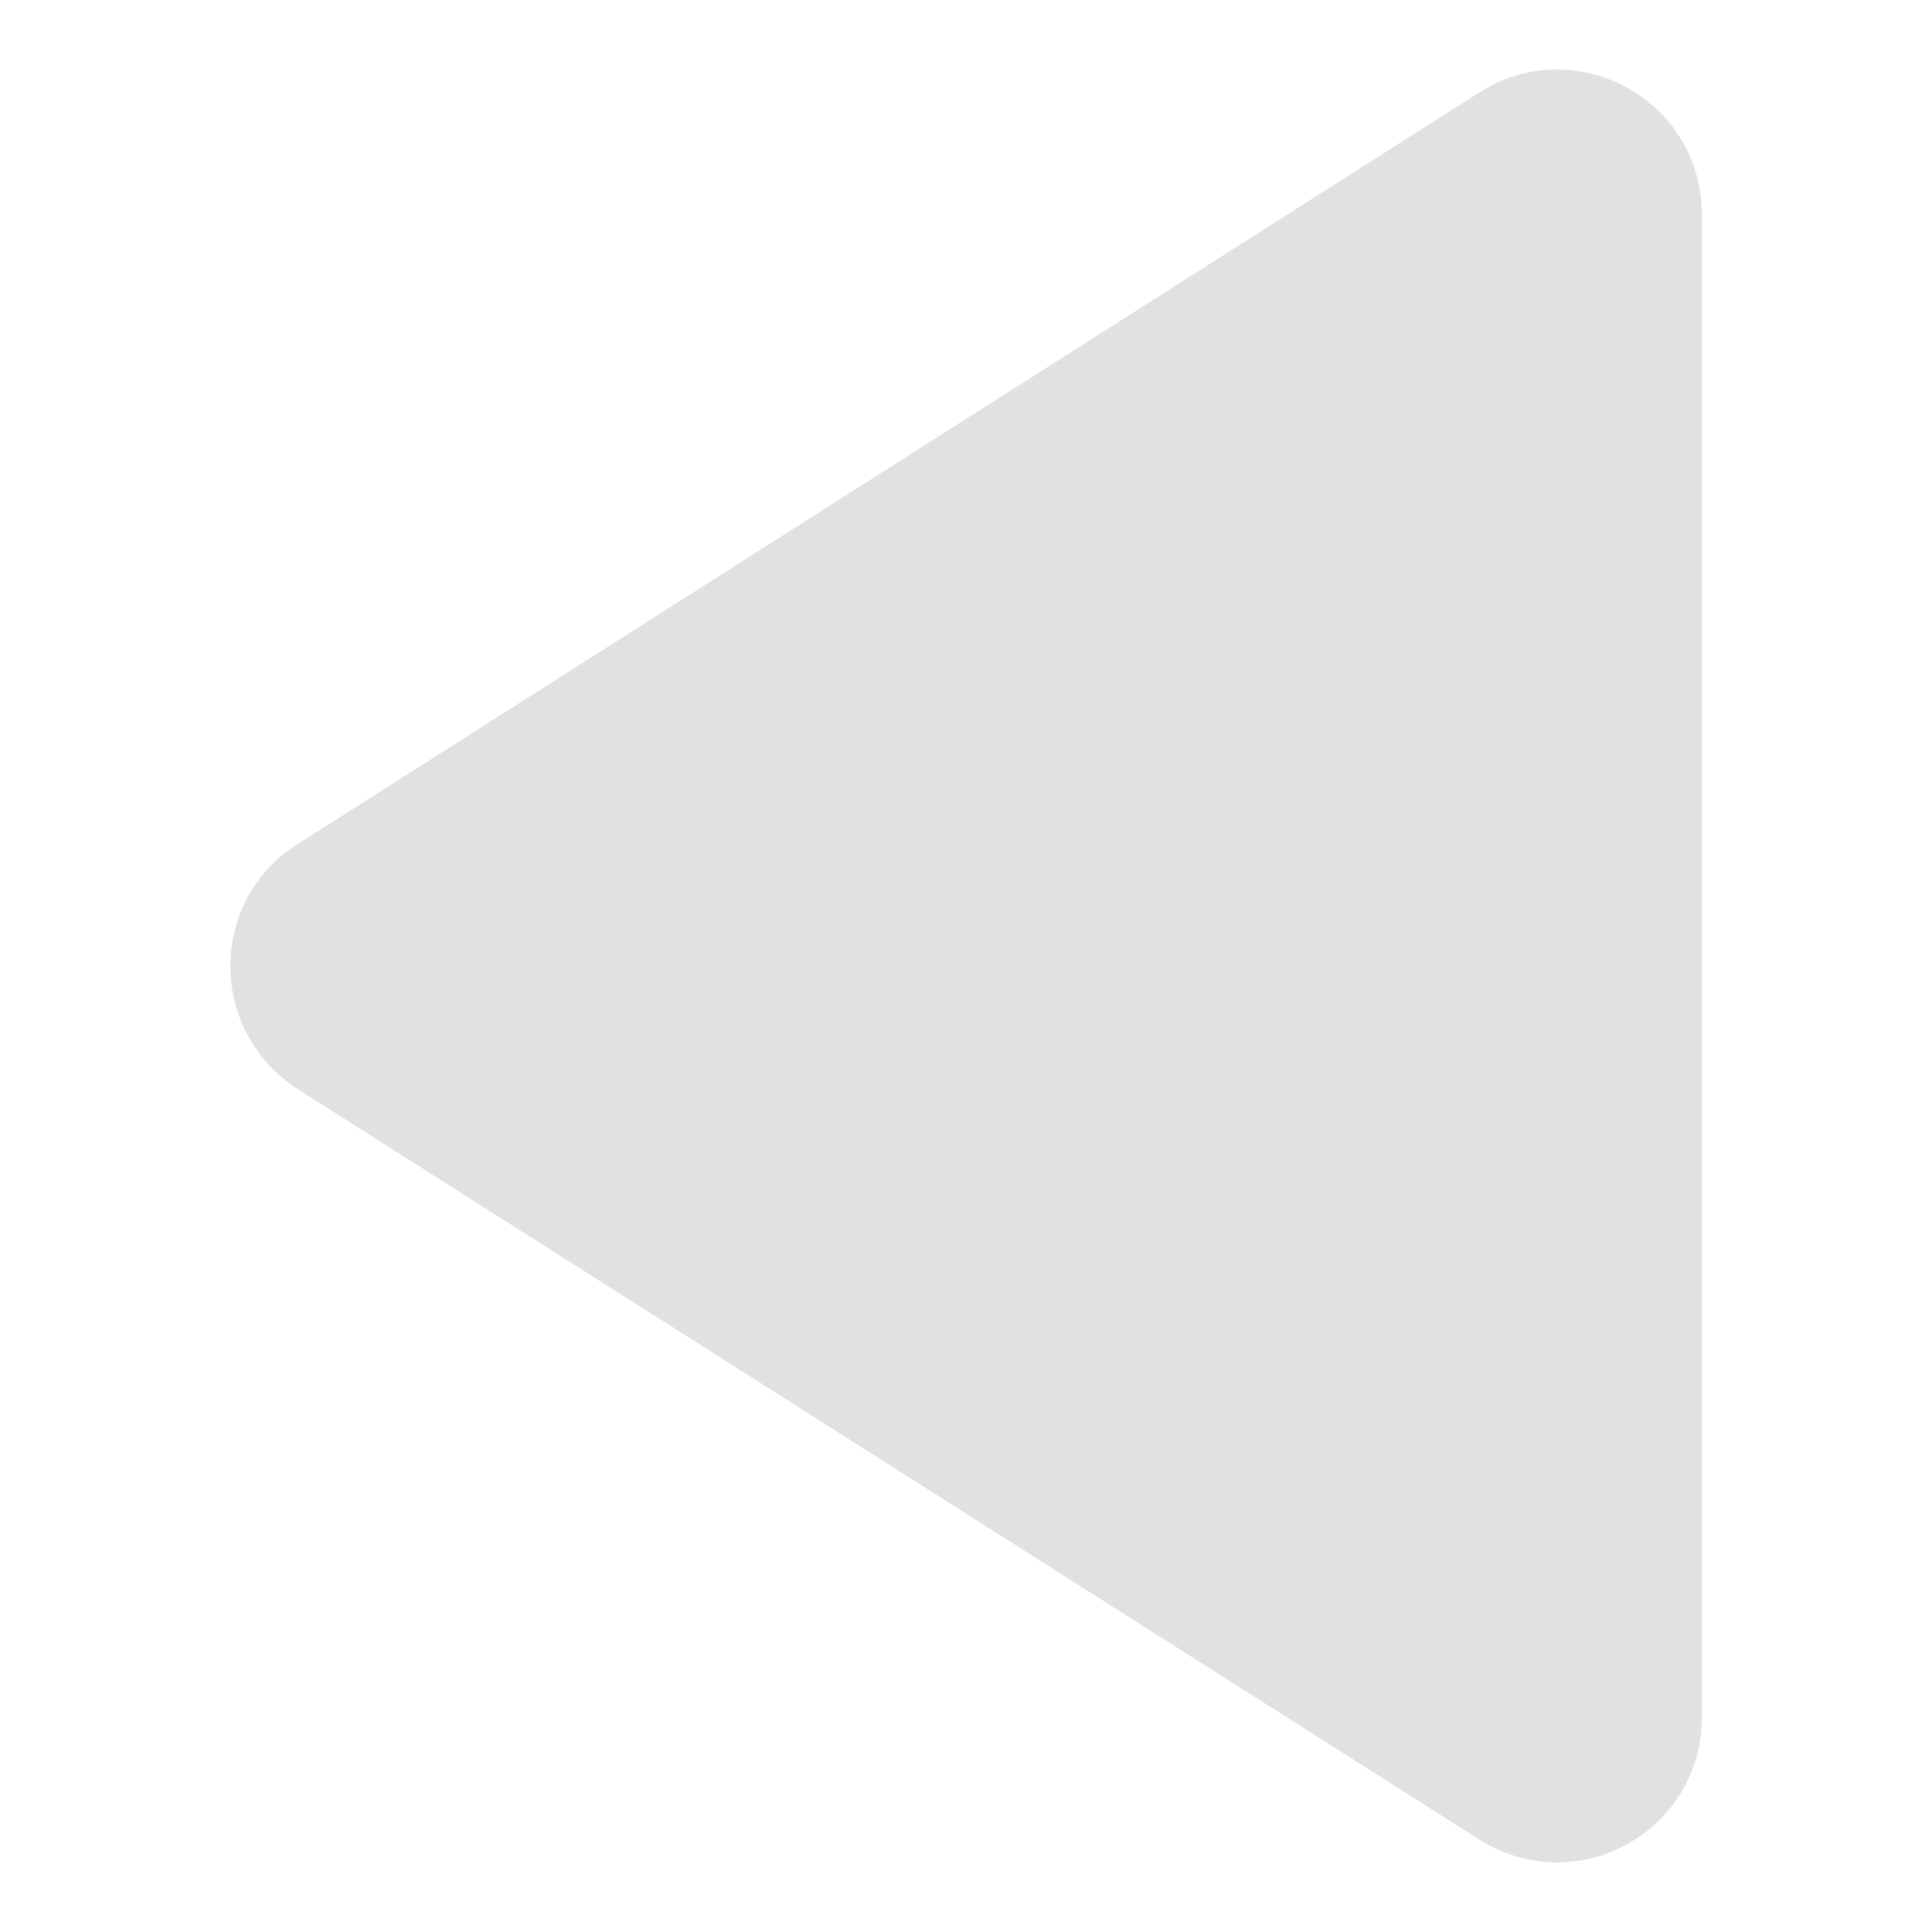
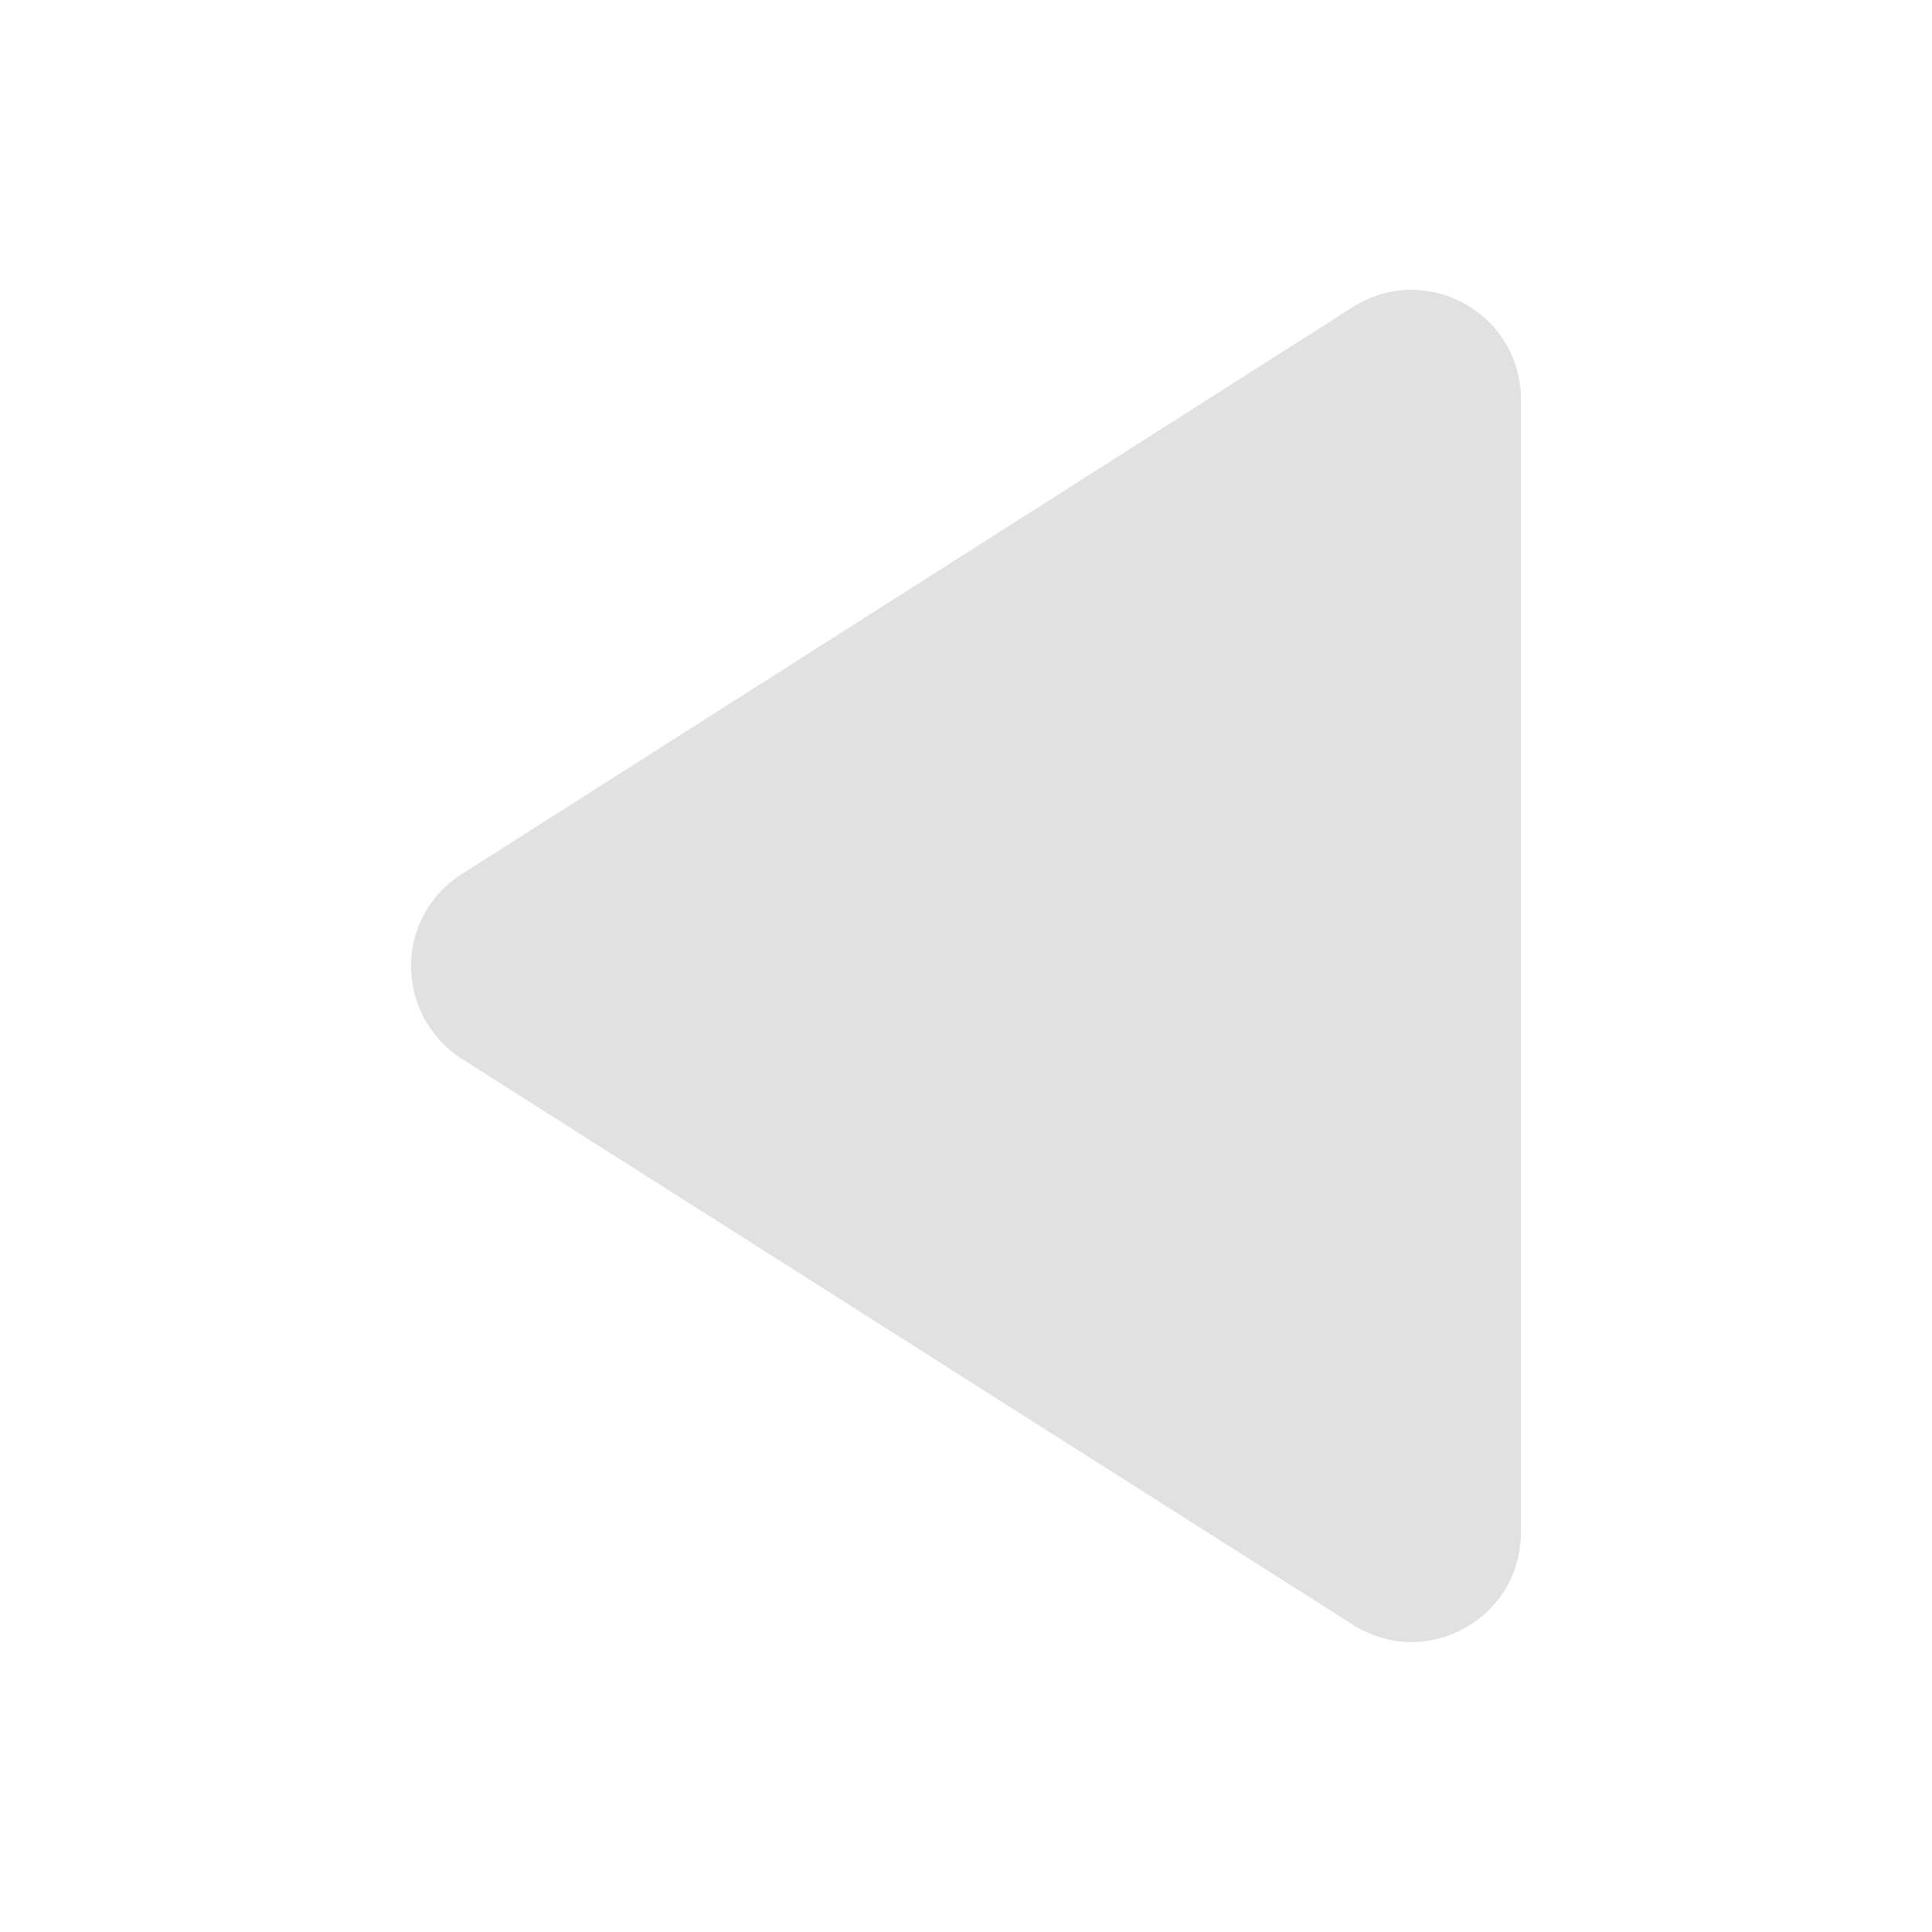
- <svg xmlns="http://www.w3.org/2000/svg" id="uuid-cccb7106-ad29-4396-81a1-c76828d17b5d" width="8" height="8" viewBox="0 0 8 8">
+ <svg xmlns="http://www.w3.org/2000/svg" id="uuid-30d290c7-c3b9-4c80-a2f5-f840f6e9d382" width="10" height="10" viewBox="0 0 10 10">
  <defs>
-     <style>.uuid-6b6c5fc4-b74e-446f-8d39-966996eed192{fill:#e1e1e1;stroke-width:0px;}</style>
+     <style>.uuid-0a260e89-1135-41ac-94b3-57a333f364c8{fill:#e1e1e1;stroke-width:0px;}</style>
  </defs>
-   <path class="uuid-6b6c5fc4-b74e-446f-8d39-966996eed192" d="M7.047,7.111V.889c0-.474-.522-.763-.925-.504L1.233,3.495c-.372.234-.372.775,0,1.015l4.889,3.105c.402.258.925-.03.925-.504Z" />
+   <path class="uuid-0a260e89-1135-41ac-94b3-57a333f364c8" d="M7.872,7.933V2.067c0-.447-.493-.719-.872-.476l-4.609,2.933c-.351.221-.351.73,0,.957l4.609,2.927c.379.243.872-.028.872-.476Z" />
</svg>
